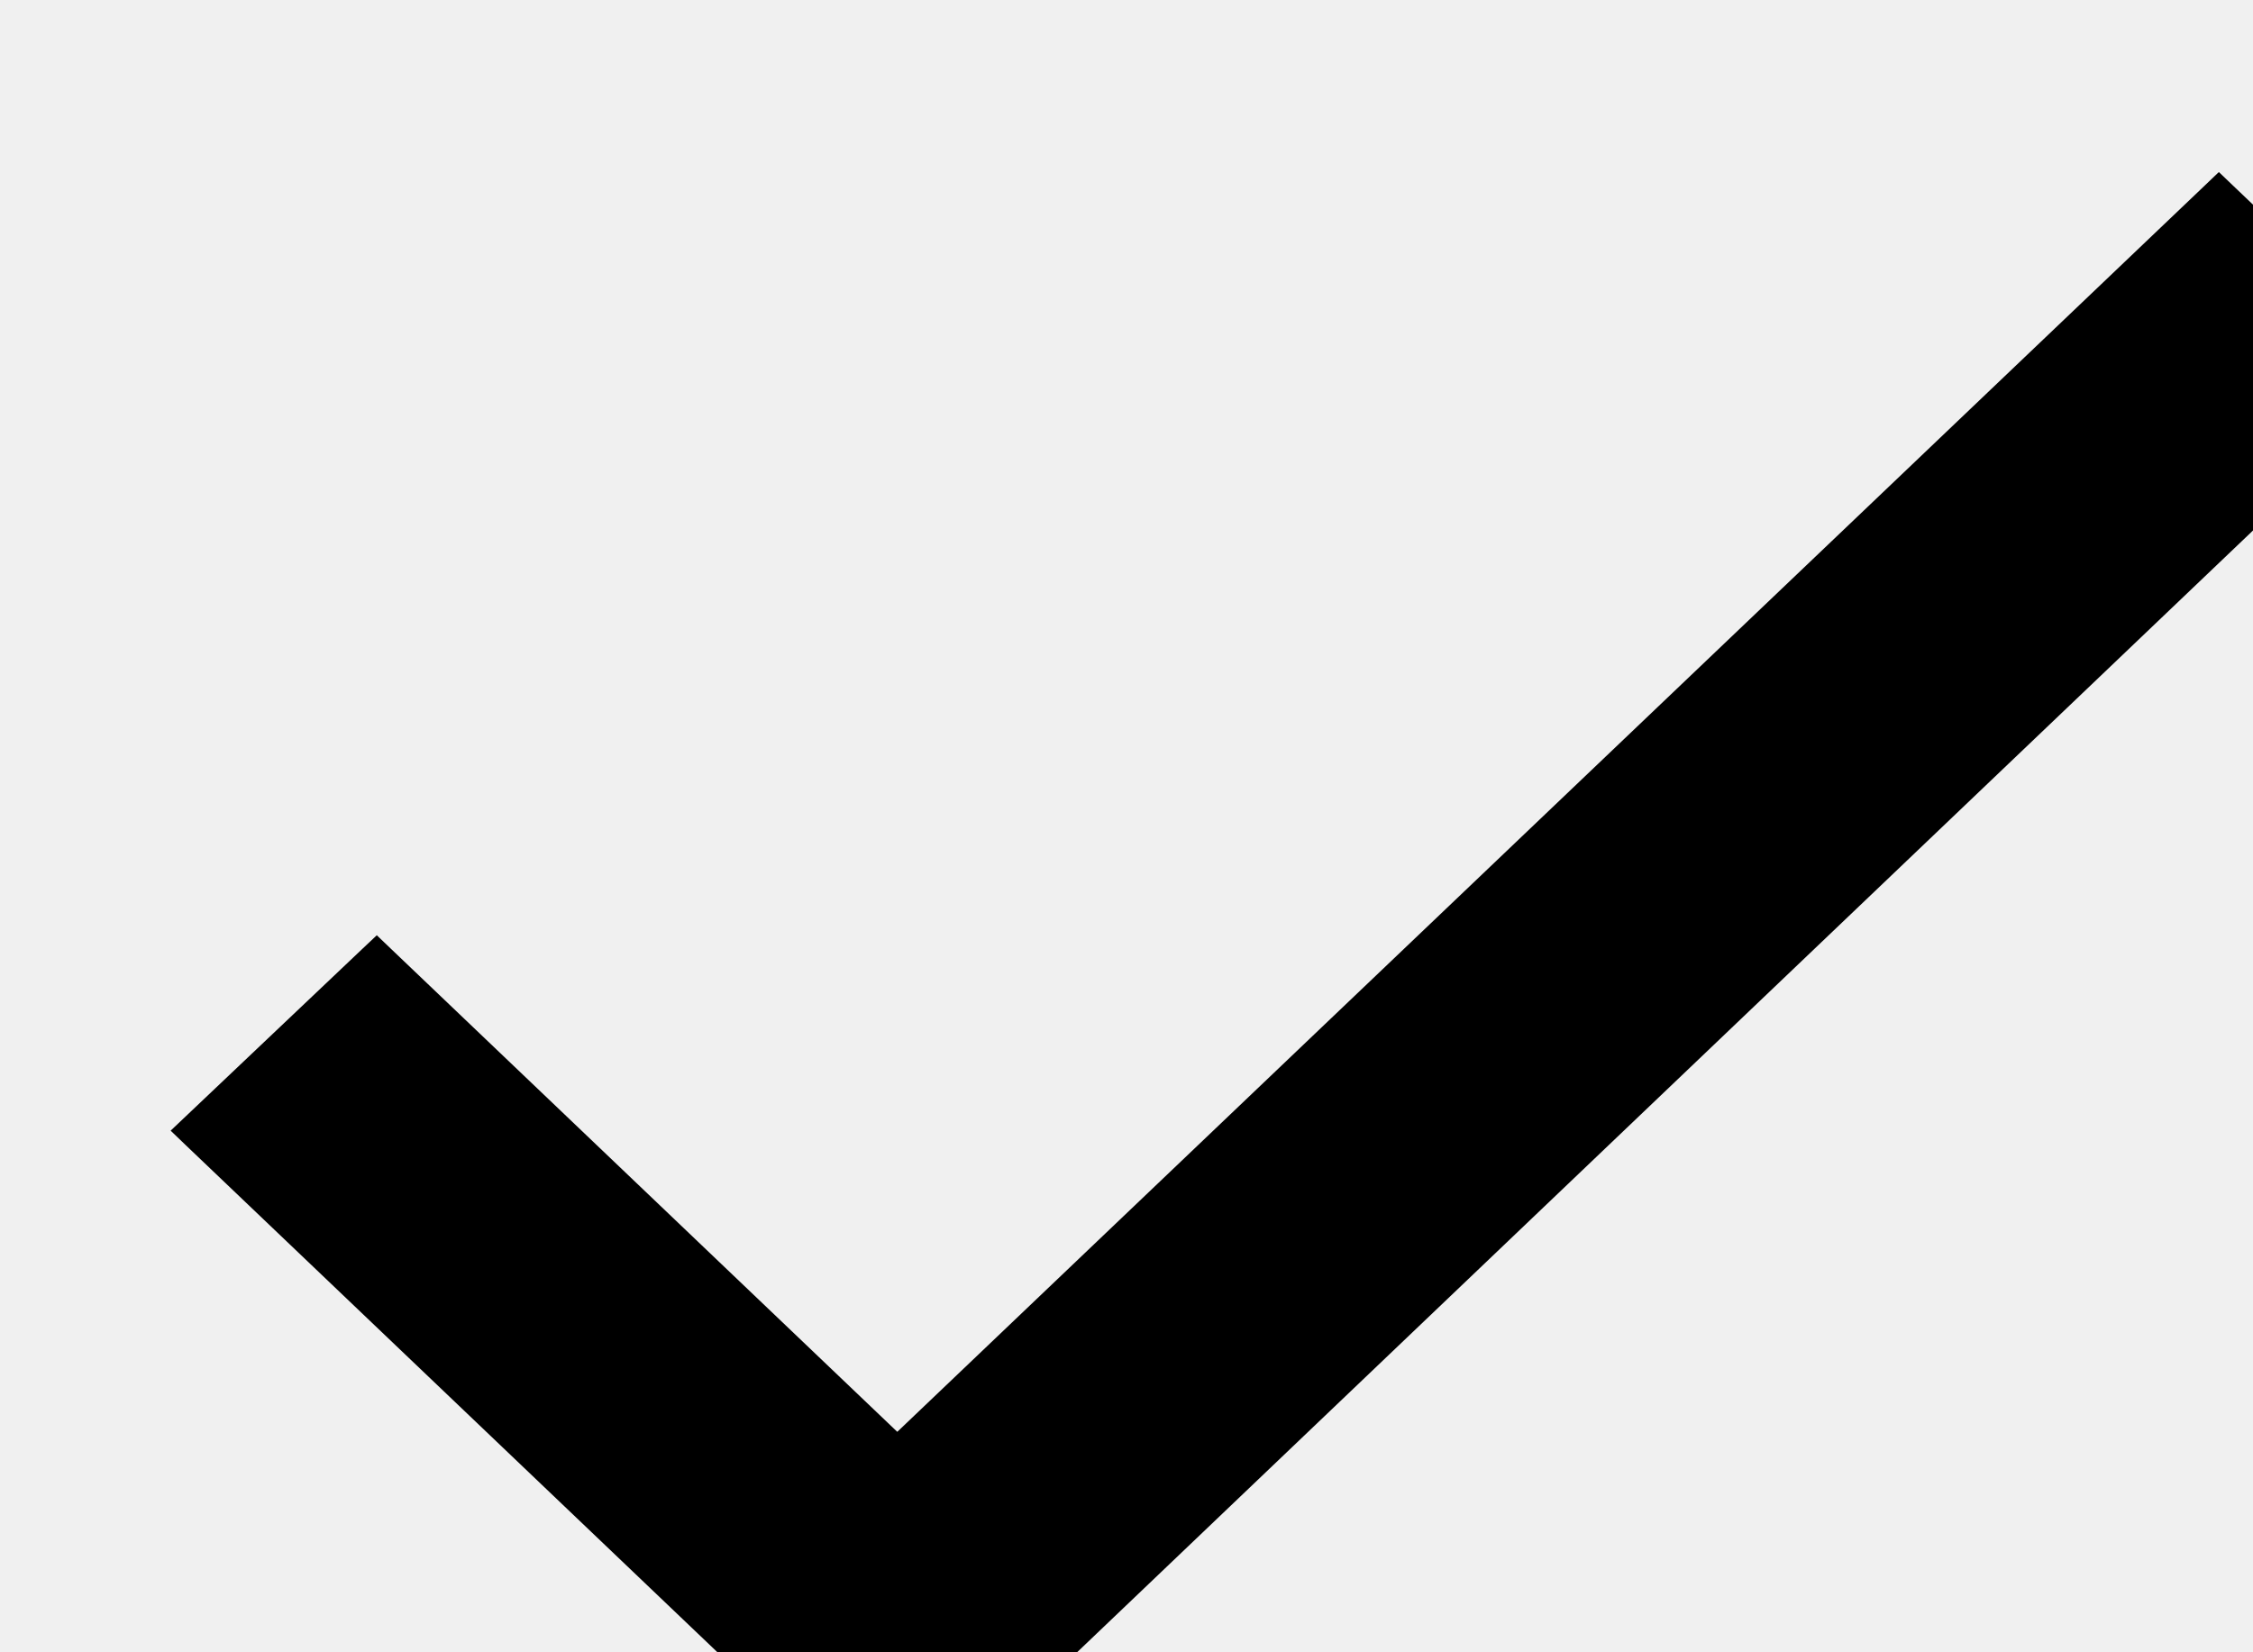
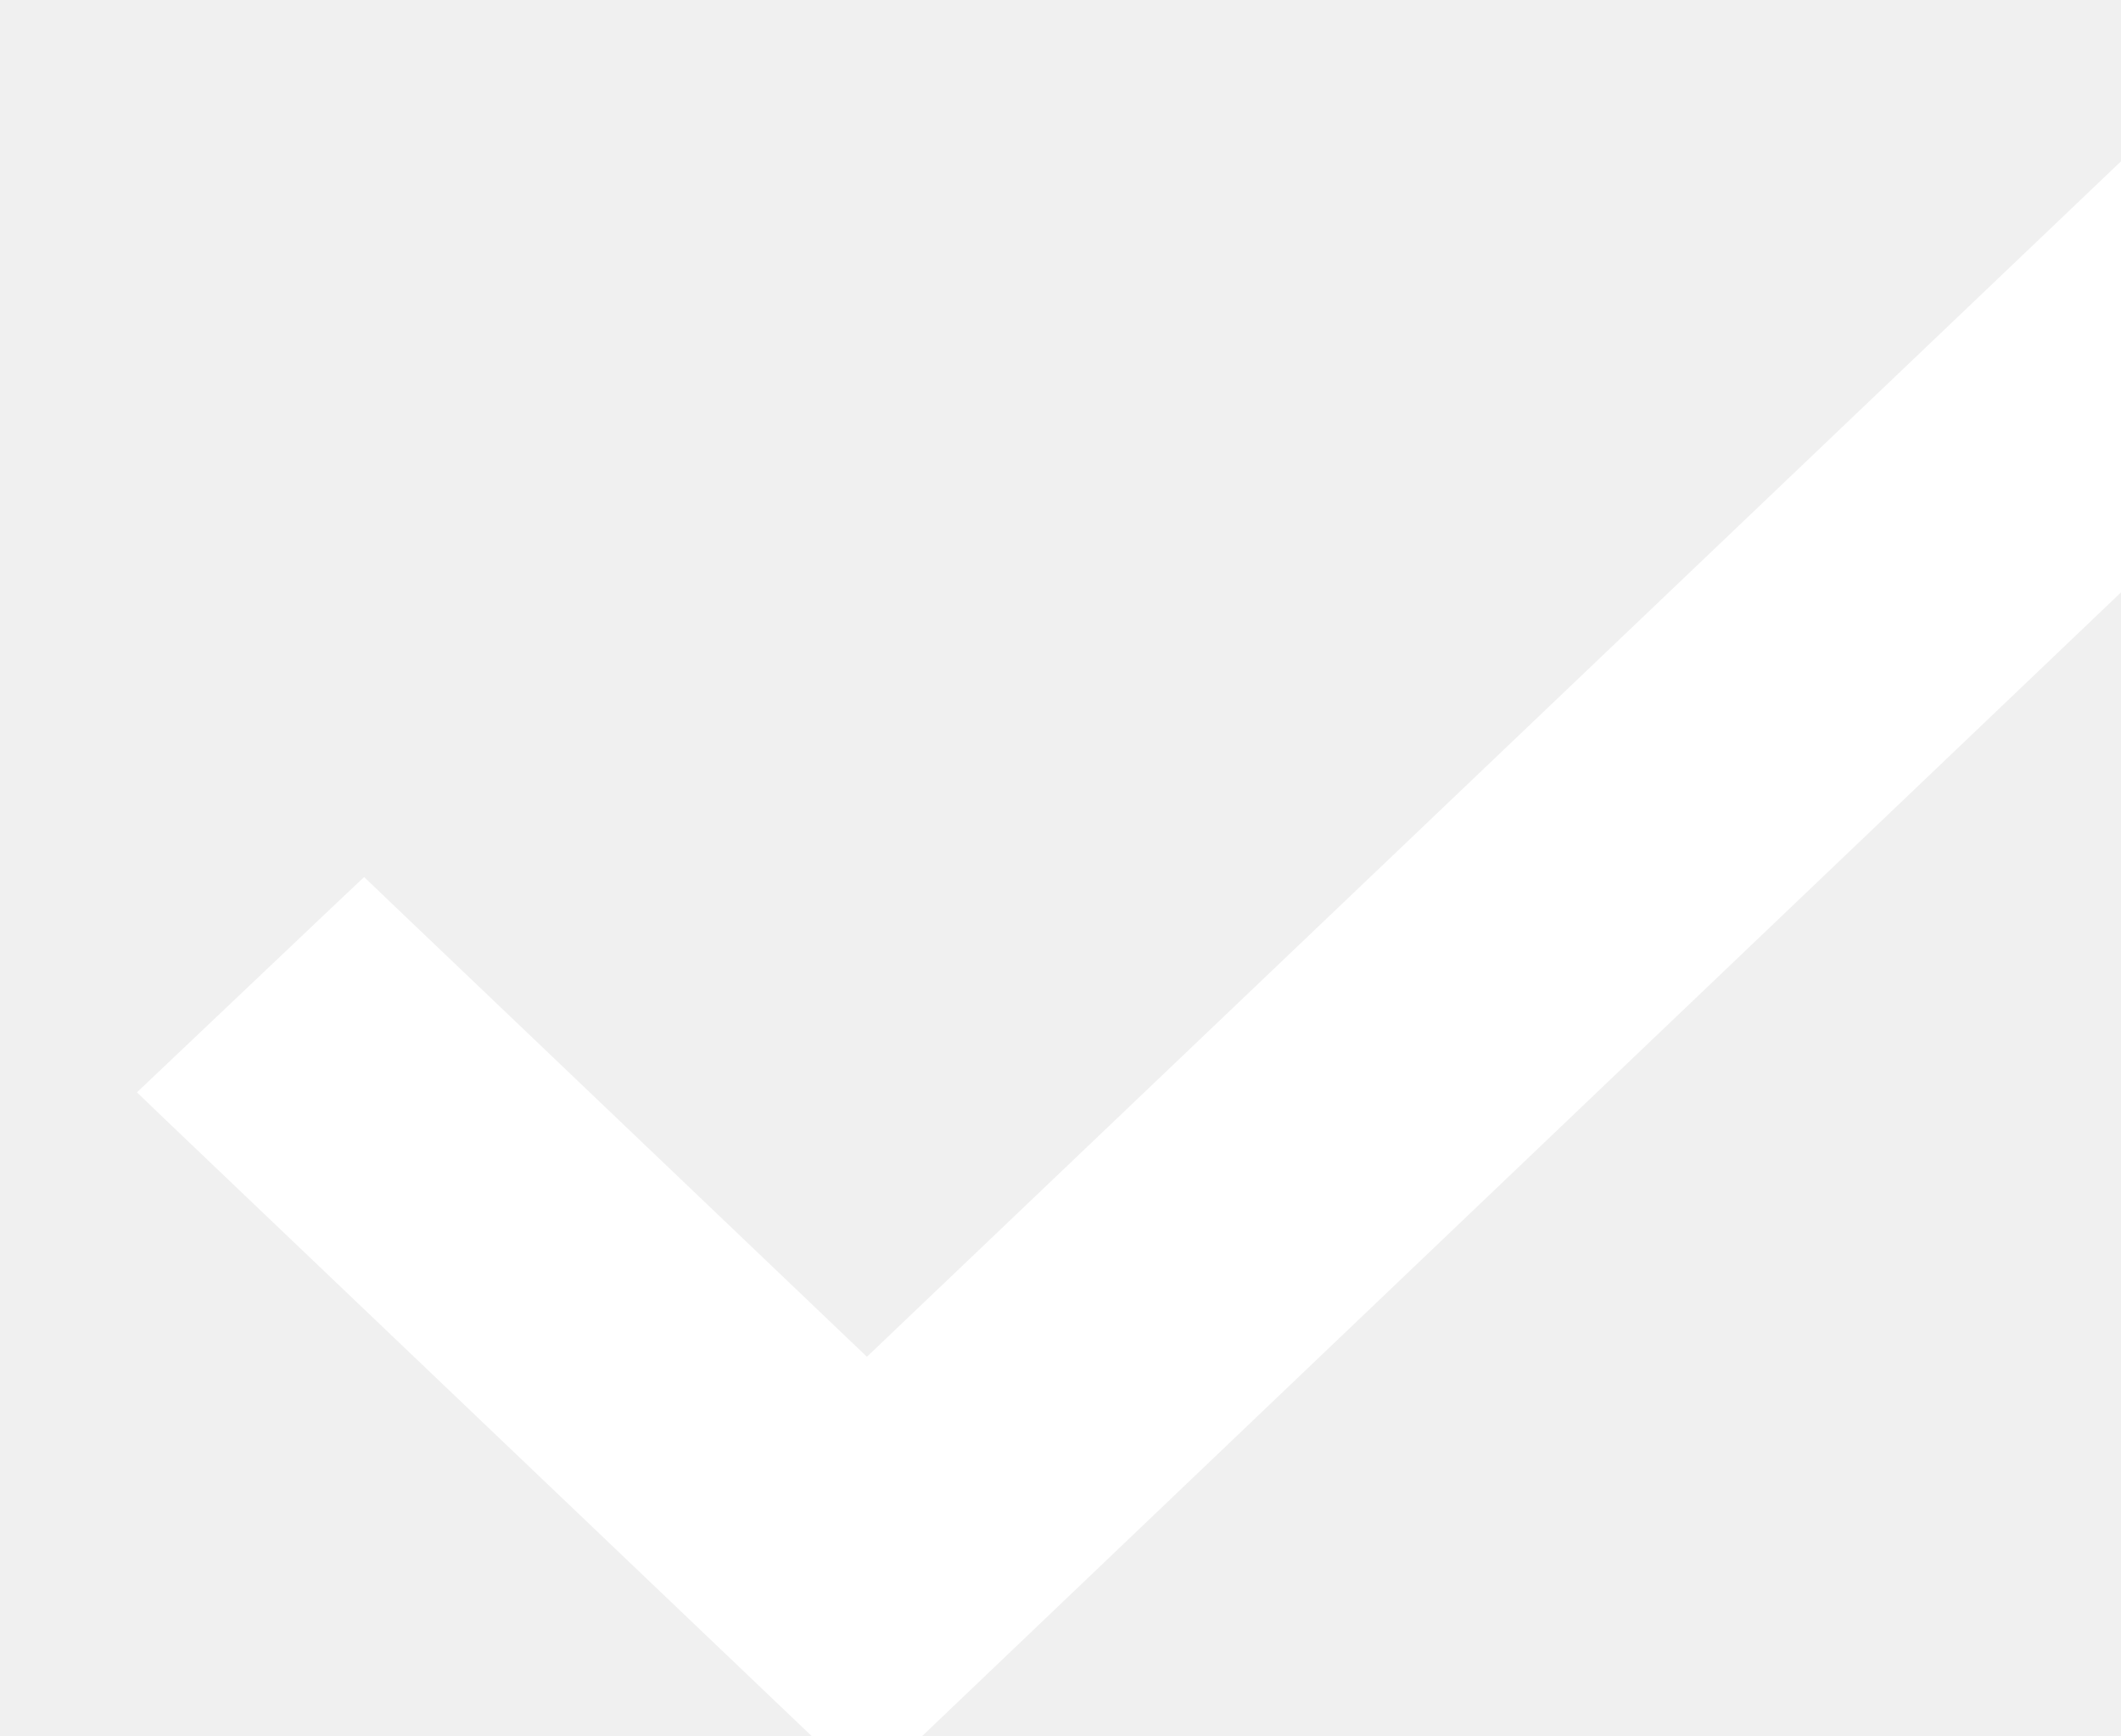
- <svg xmlns="http://www.w3.org/2000/svg">
-   <path d="M1.957 4.752l-.069-.066-.069.065-.888.842-.076.072.076.073 3.496 3.334.069.066.069-.066 7.504-7.158.076-.073-.076-.072-.882-.841-.069-.066-.069.066-6.553 6.246-2.539-2.422z" />
+ <svg xmlns="http://www.w3.org/2000/svg" width="11" height="9">
+   <path d="M1.957 4.752l-.069-.066-.069.065-.888.842-.076.072.076.073 3.496 3.334.069.066.069-.066 7.504-7.158.076-.073-.076-.072-.882-.841-.069-.066-.069.066-6.553 6.246-2.539-2.422z" fill="#fff" stroke="#fff" stroke-width=".2" />
</svg>
